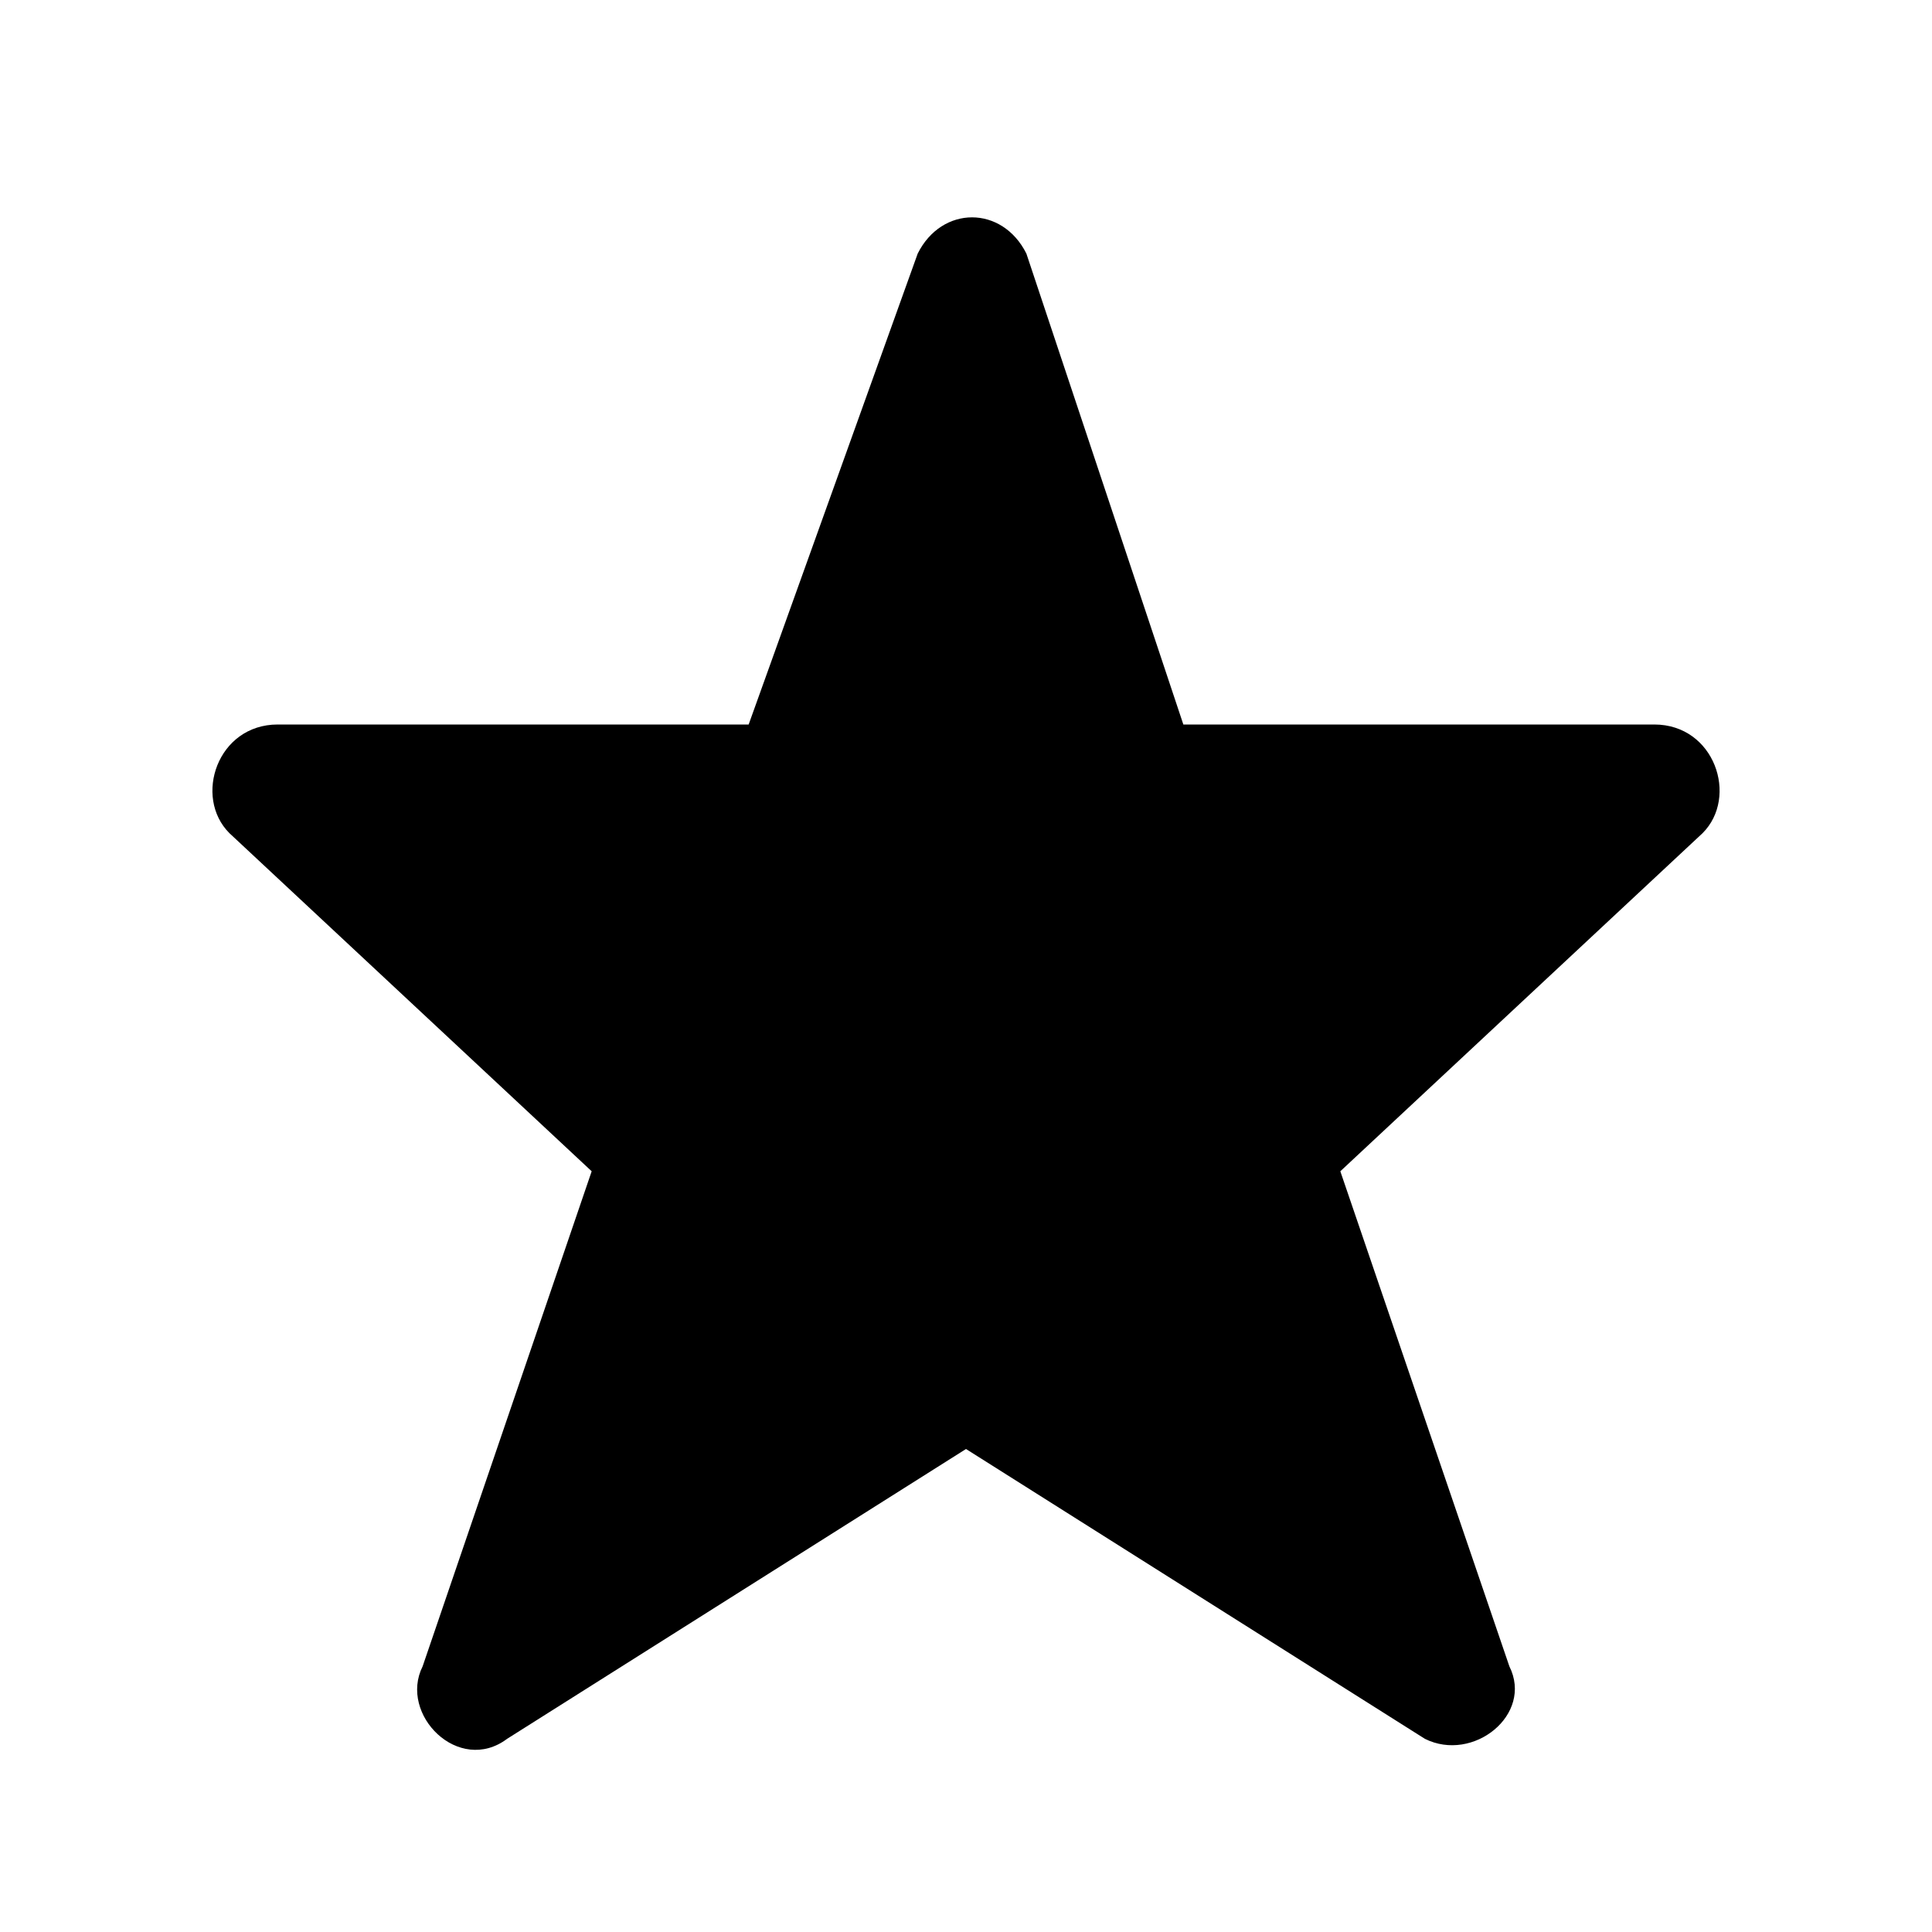
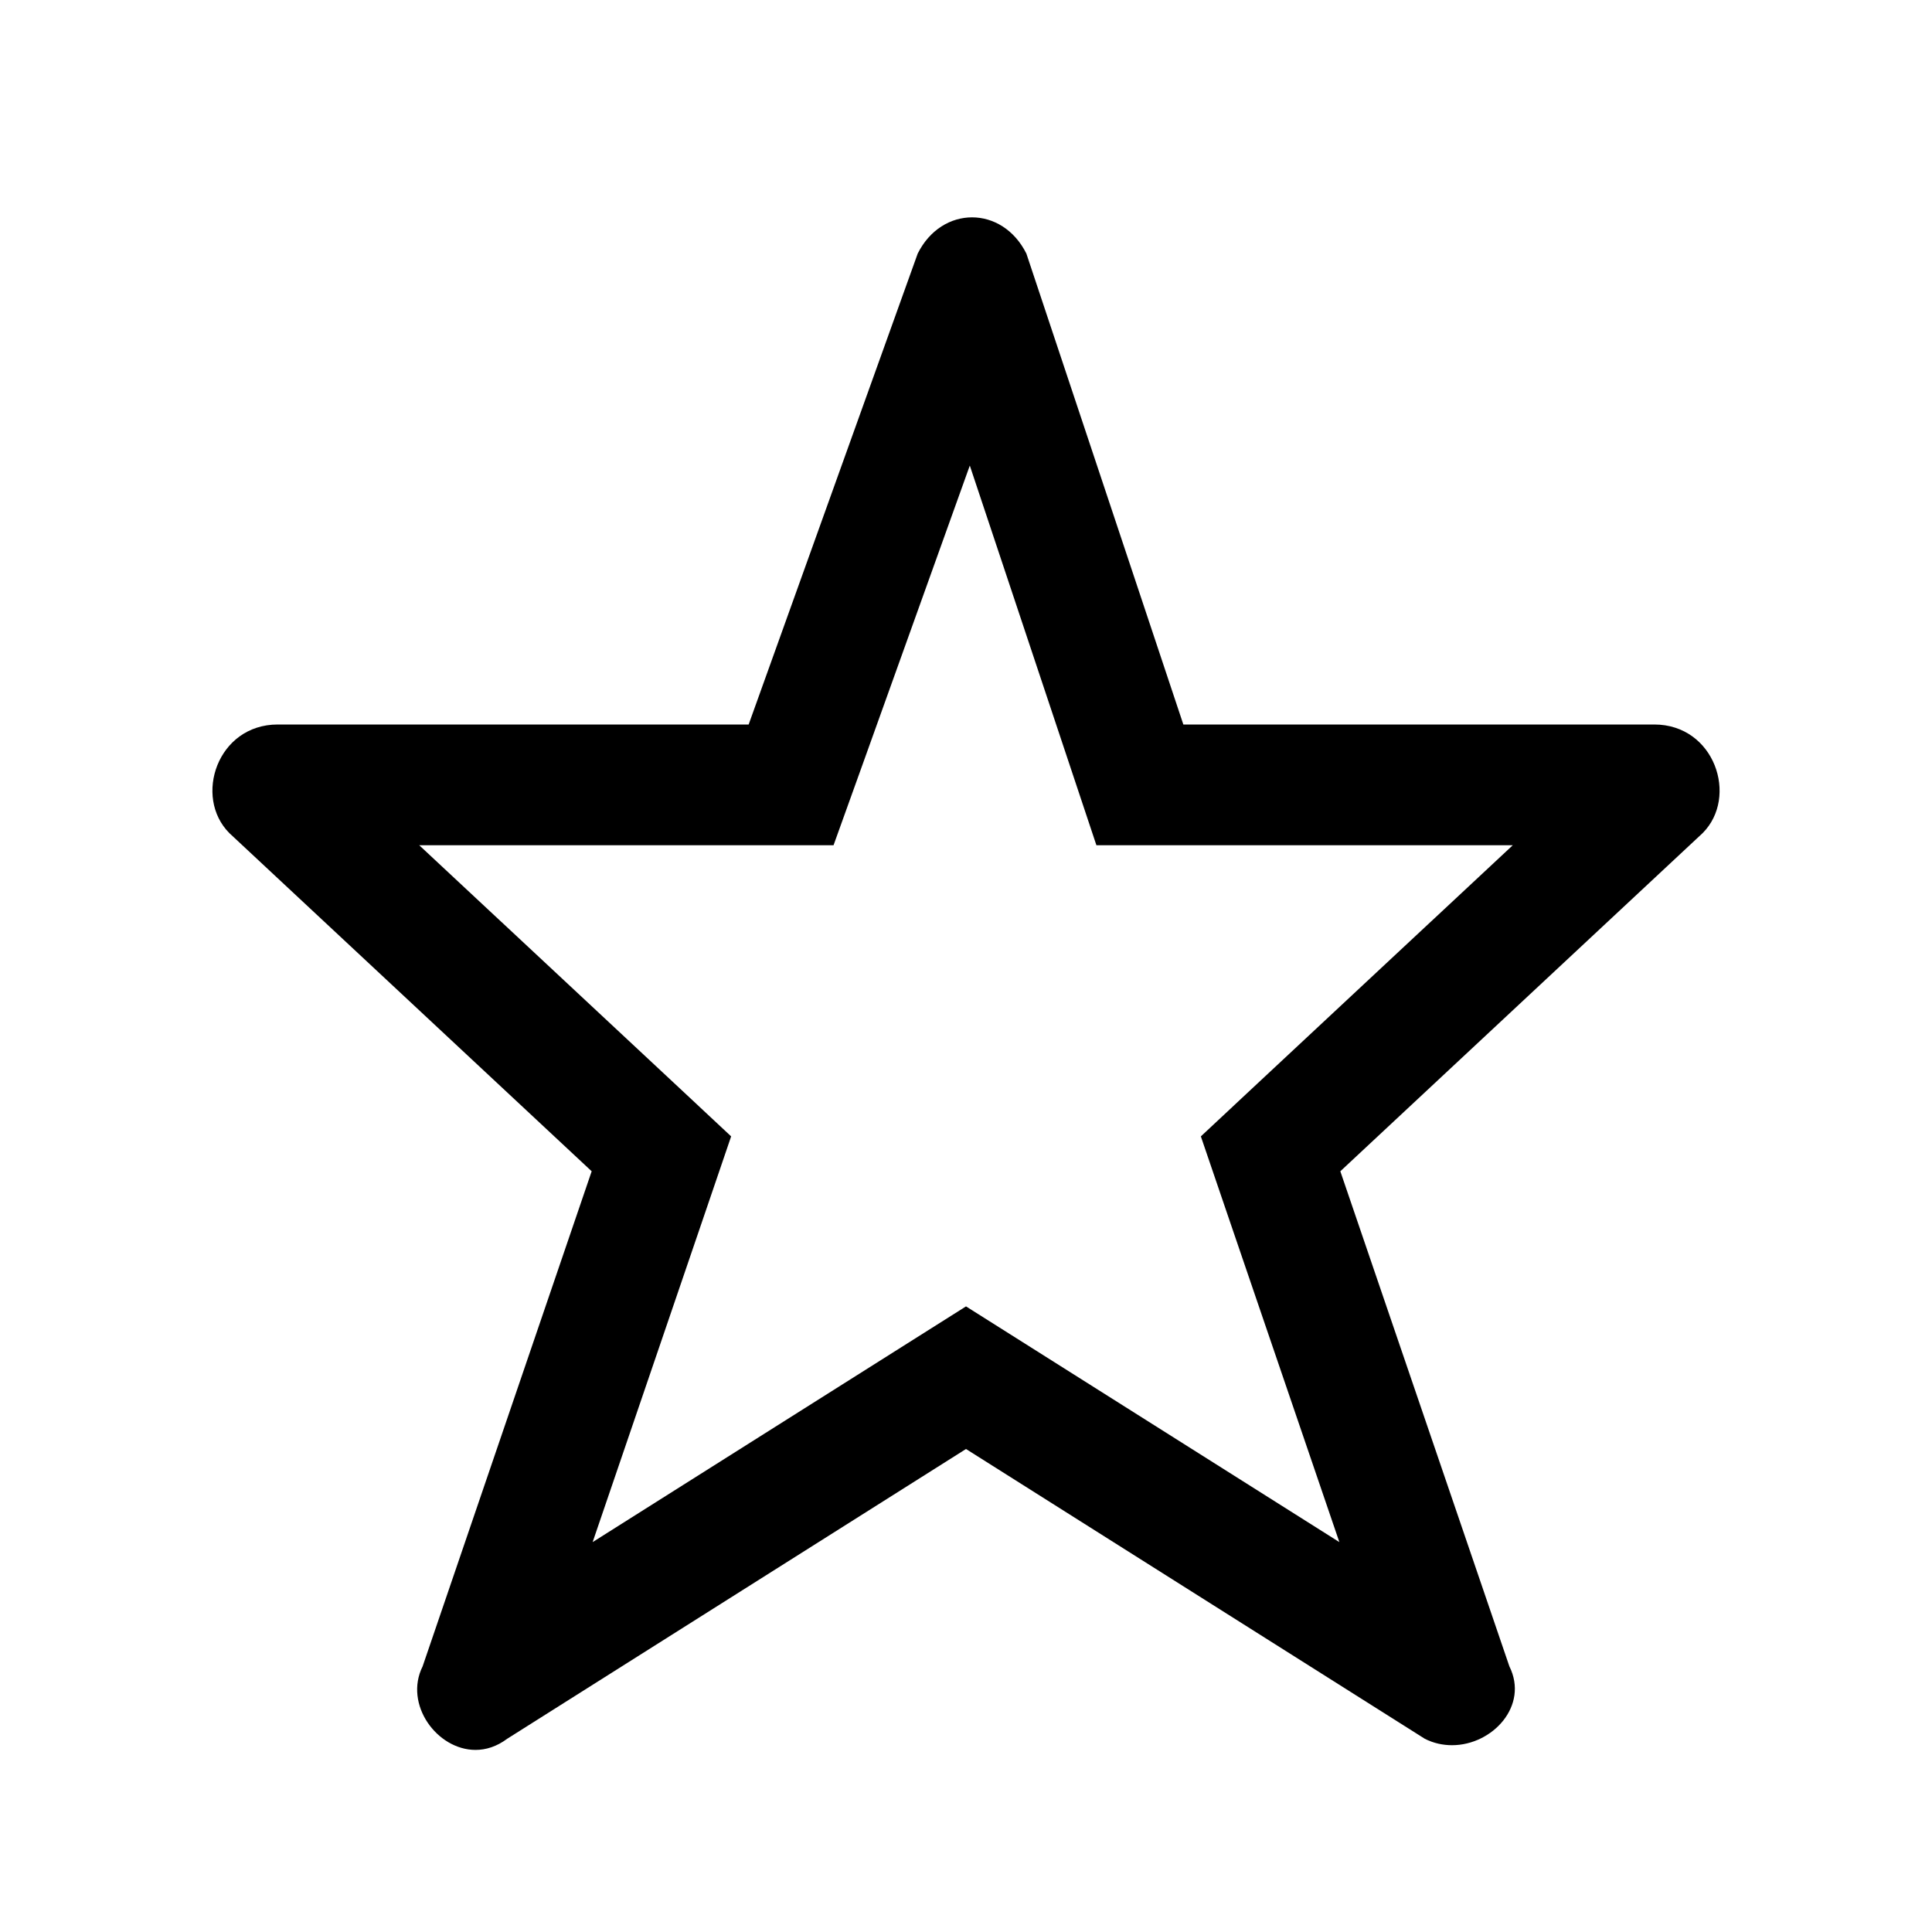
<svg xmlns="http://www.w3.org/2000/svg" version="1.1" viewBox="0 0 16 16">
  <g fill="currentColor">
-     <path d="M13.7,6H9.8L8.5,2.1c-0.2-0.4-0.7-0.4-0.9,0L6.2,6H2.3C1.8,6,1.6,6.6,1.9,6.9l3,2.8l-1.4,4.1c-0.2,0.4,0.3,0.9,0.7,0.6L8,12   l3.8,2.4c0.4,0.2,0.9-0.2,0.7-0.6l-1.4-4.1l3-2.8C14.4,6.6,14.2,6,13.7,6z" />
+     <path d="M8.032,3.857l.82,2.459.228.684h3.448l-2.11,1.969-.473.442.209.613.938,2.747-2.558-1.615-.534-.337-.534.337-2.558,1.615.938-2.747.209-.613-.473-.442-2.11-1.969h3.431l.238-.662.89-2.481M8.05,1.8c-.175,0-.35.1-.45.3l-1.4,3.9h-3.9c-.5,0-.7.6-.4.9l3,2.8-1.4,4.1c-.157.315.119.692.438.692.087,0,.176-.028.262-.092l3.8-2.4,3.8,2.4c.073.037.15.053.225.053.335,0,.638-.327.475-.653l-1.4-4.1,3-2.8c.3-.3.1-.9-.4-.9h-3.9l-1.3-3.9c-.1-.2-.275-.3-.45-.3h0Z" />
  </g>
</svg>
